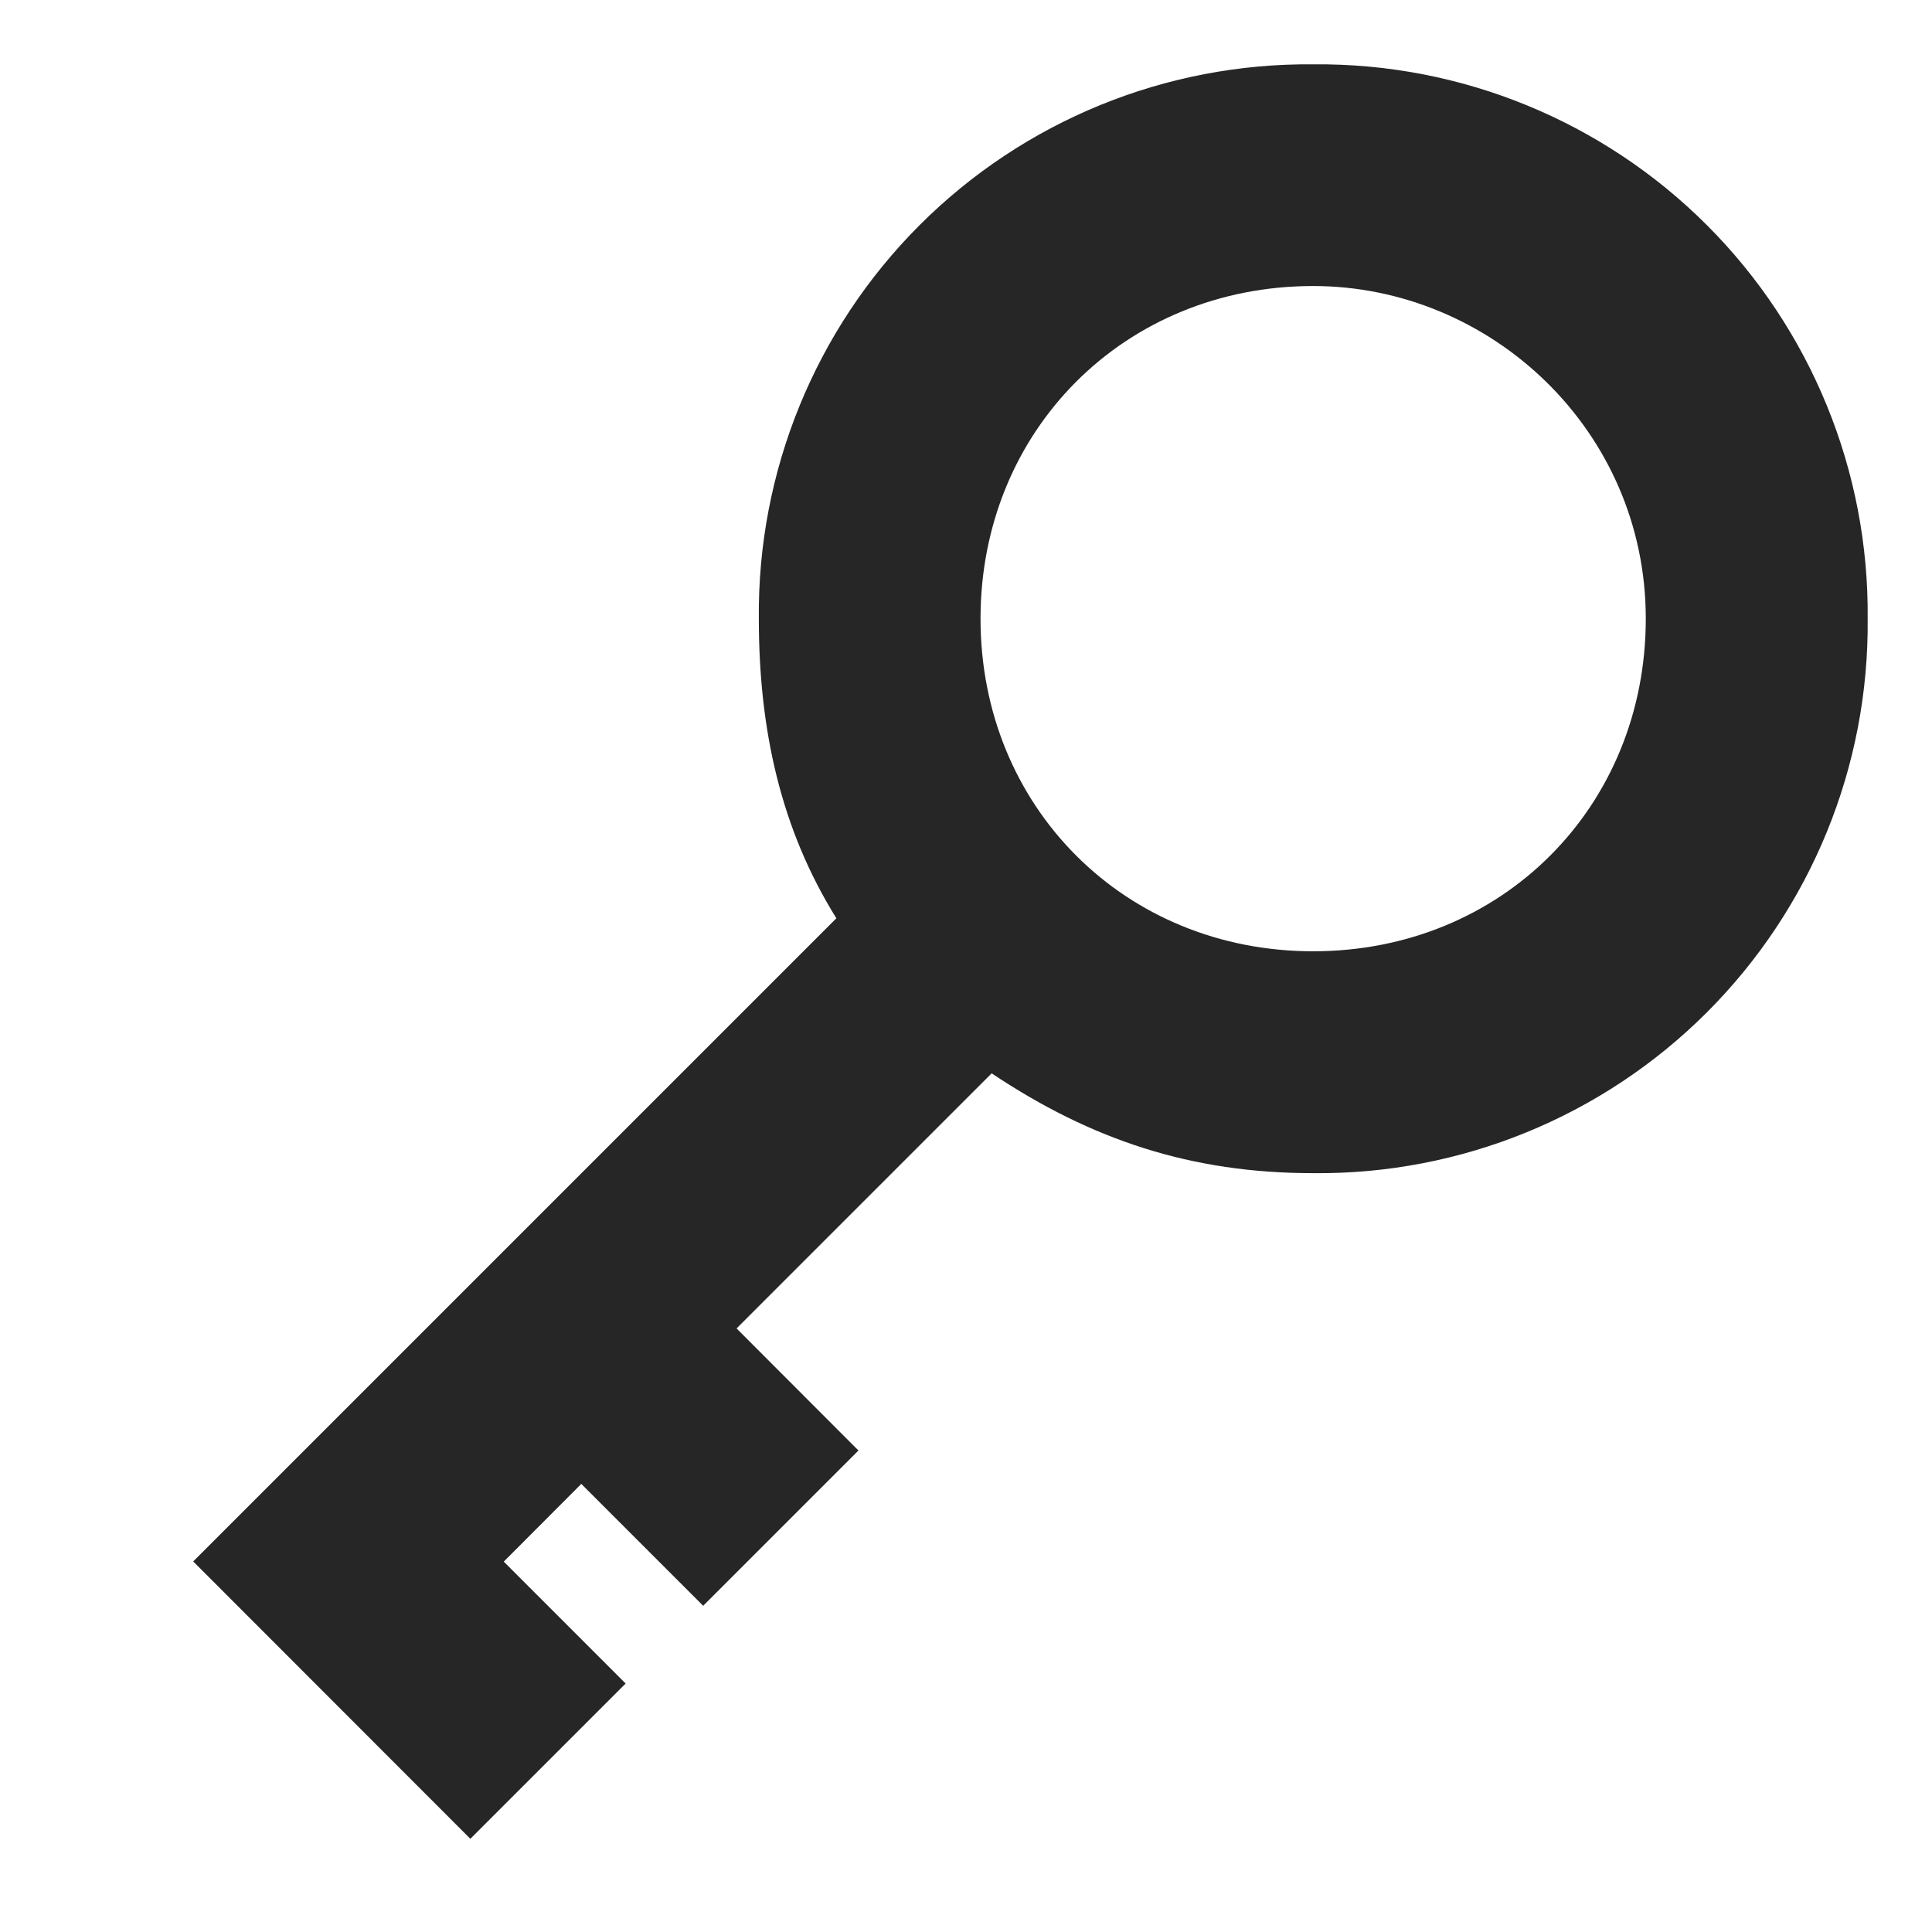
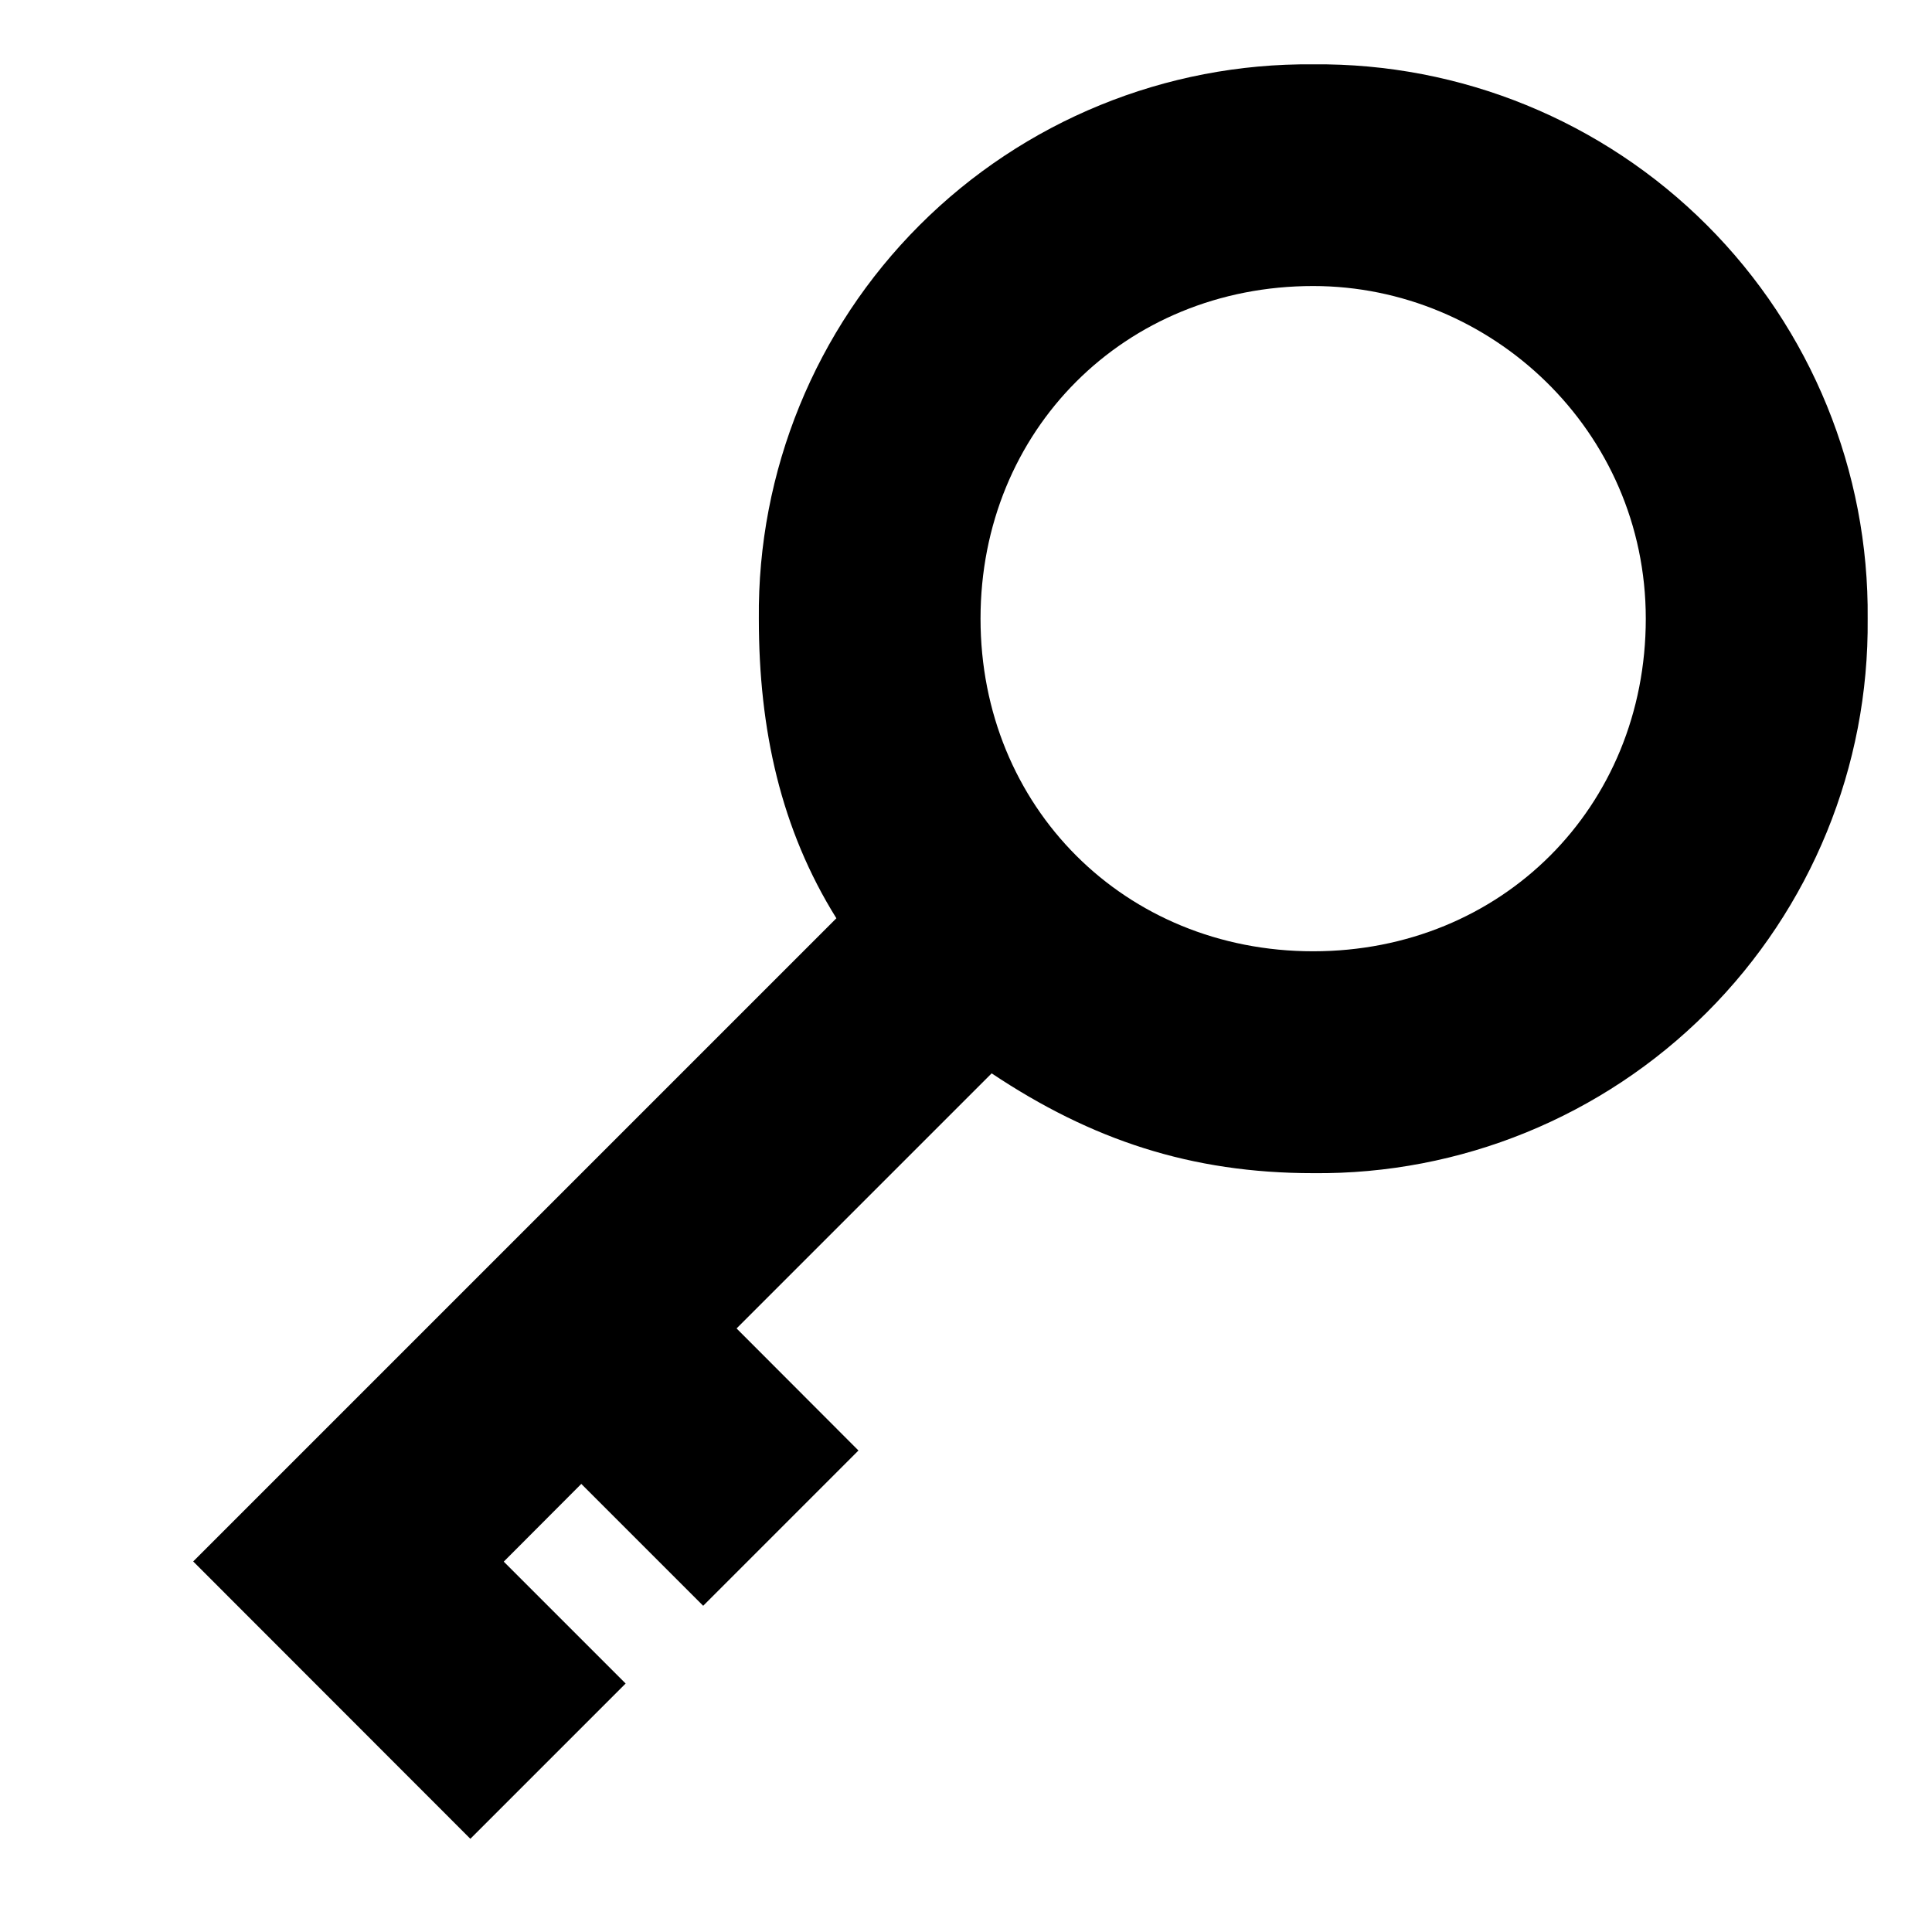
<svg xmlns="http://www.w3.org/2000/svg" viewBox="0 0 1024 1024" version="1.1">
-   <path d="M443.3 486.7c-29.4-47.1-41.1-99.9-41.1-158.7A291 291 0 0 1 696 34.1 291 291 0 0 1 989.9 328a291 291 0 0 1-293.9 293.8c-64.6 0-117.5-17.6-170.4-52.9l-135.2 135.2 64.6 64.7-82.3 82.3-64.6-64.6-41.1 41.2 64.6 64.6-82.3 82.3L102.4 827.6l340.9-340.9z m252.7-335.1c-99.9 0-176.3 76.5-176.3 176.3s76.4 176.3 176.3 176.3c99.9 0 176.3-76.4 176.3-176.3 0-99.9-82.3-176.3-176.3-176.3z" fill="#262626" p-id="675" />
+   <path d="M443.3 486.7c-29.4-47.1-41.1-99.9-41.1-158.7A291 291 0 0 1 696 34.1 291 291 0 0 1 989.9 328a291 291 0 0 1-293.9 293.8c-64.6 0-117.5-17.6-170.4-52.9l-135.2 135.2 64.6 64.7-82.3 82.3-64.6-64.6-41.1 41.2 64.6 64.6-82.3 82.3L102.4 827.6l340.9-340.9z m252.7-335.1c-99.9 0-176.3 76.5-176.3 176.3s76.4 176.3 176.3 176.3c99.9 0 176.3-76.4 176.3-176.3 0-99.9-82.3-176.3-176.3-176.3z" fill="#0" p-id="675" />
</svg>
